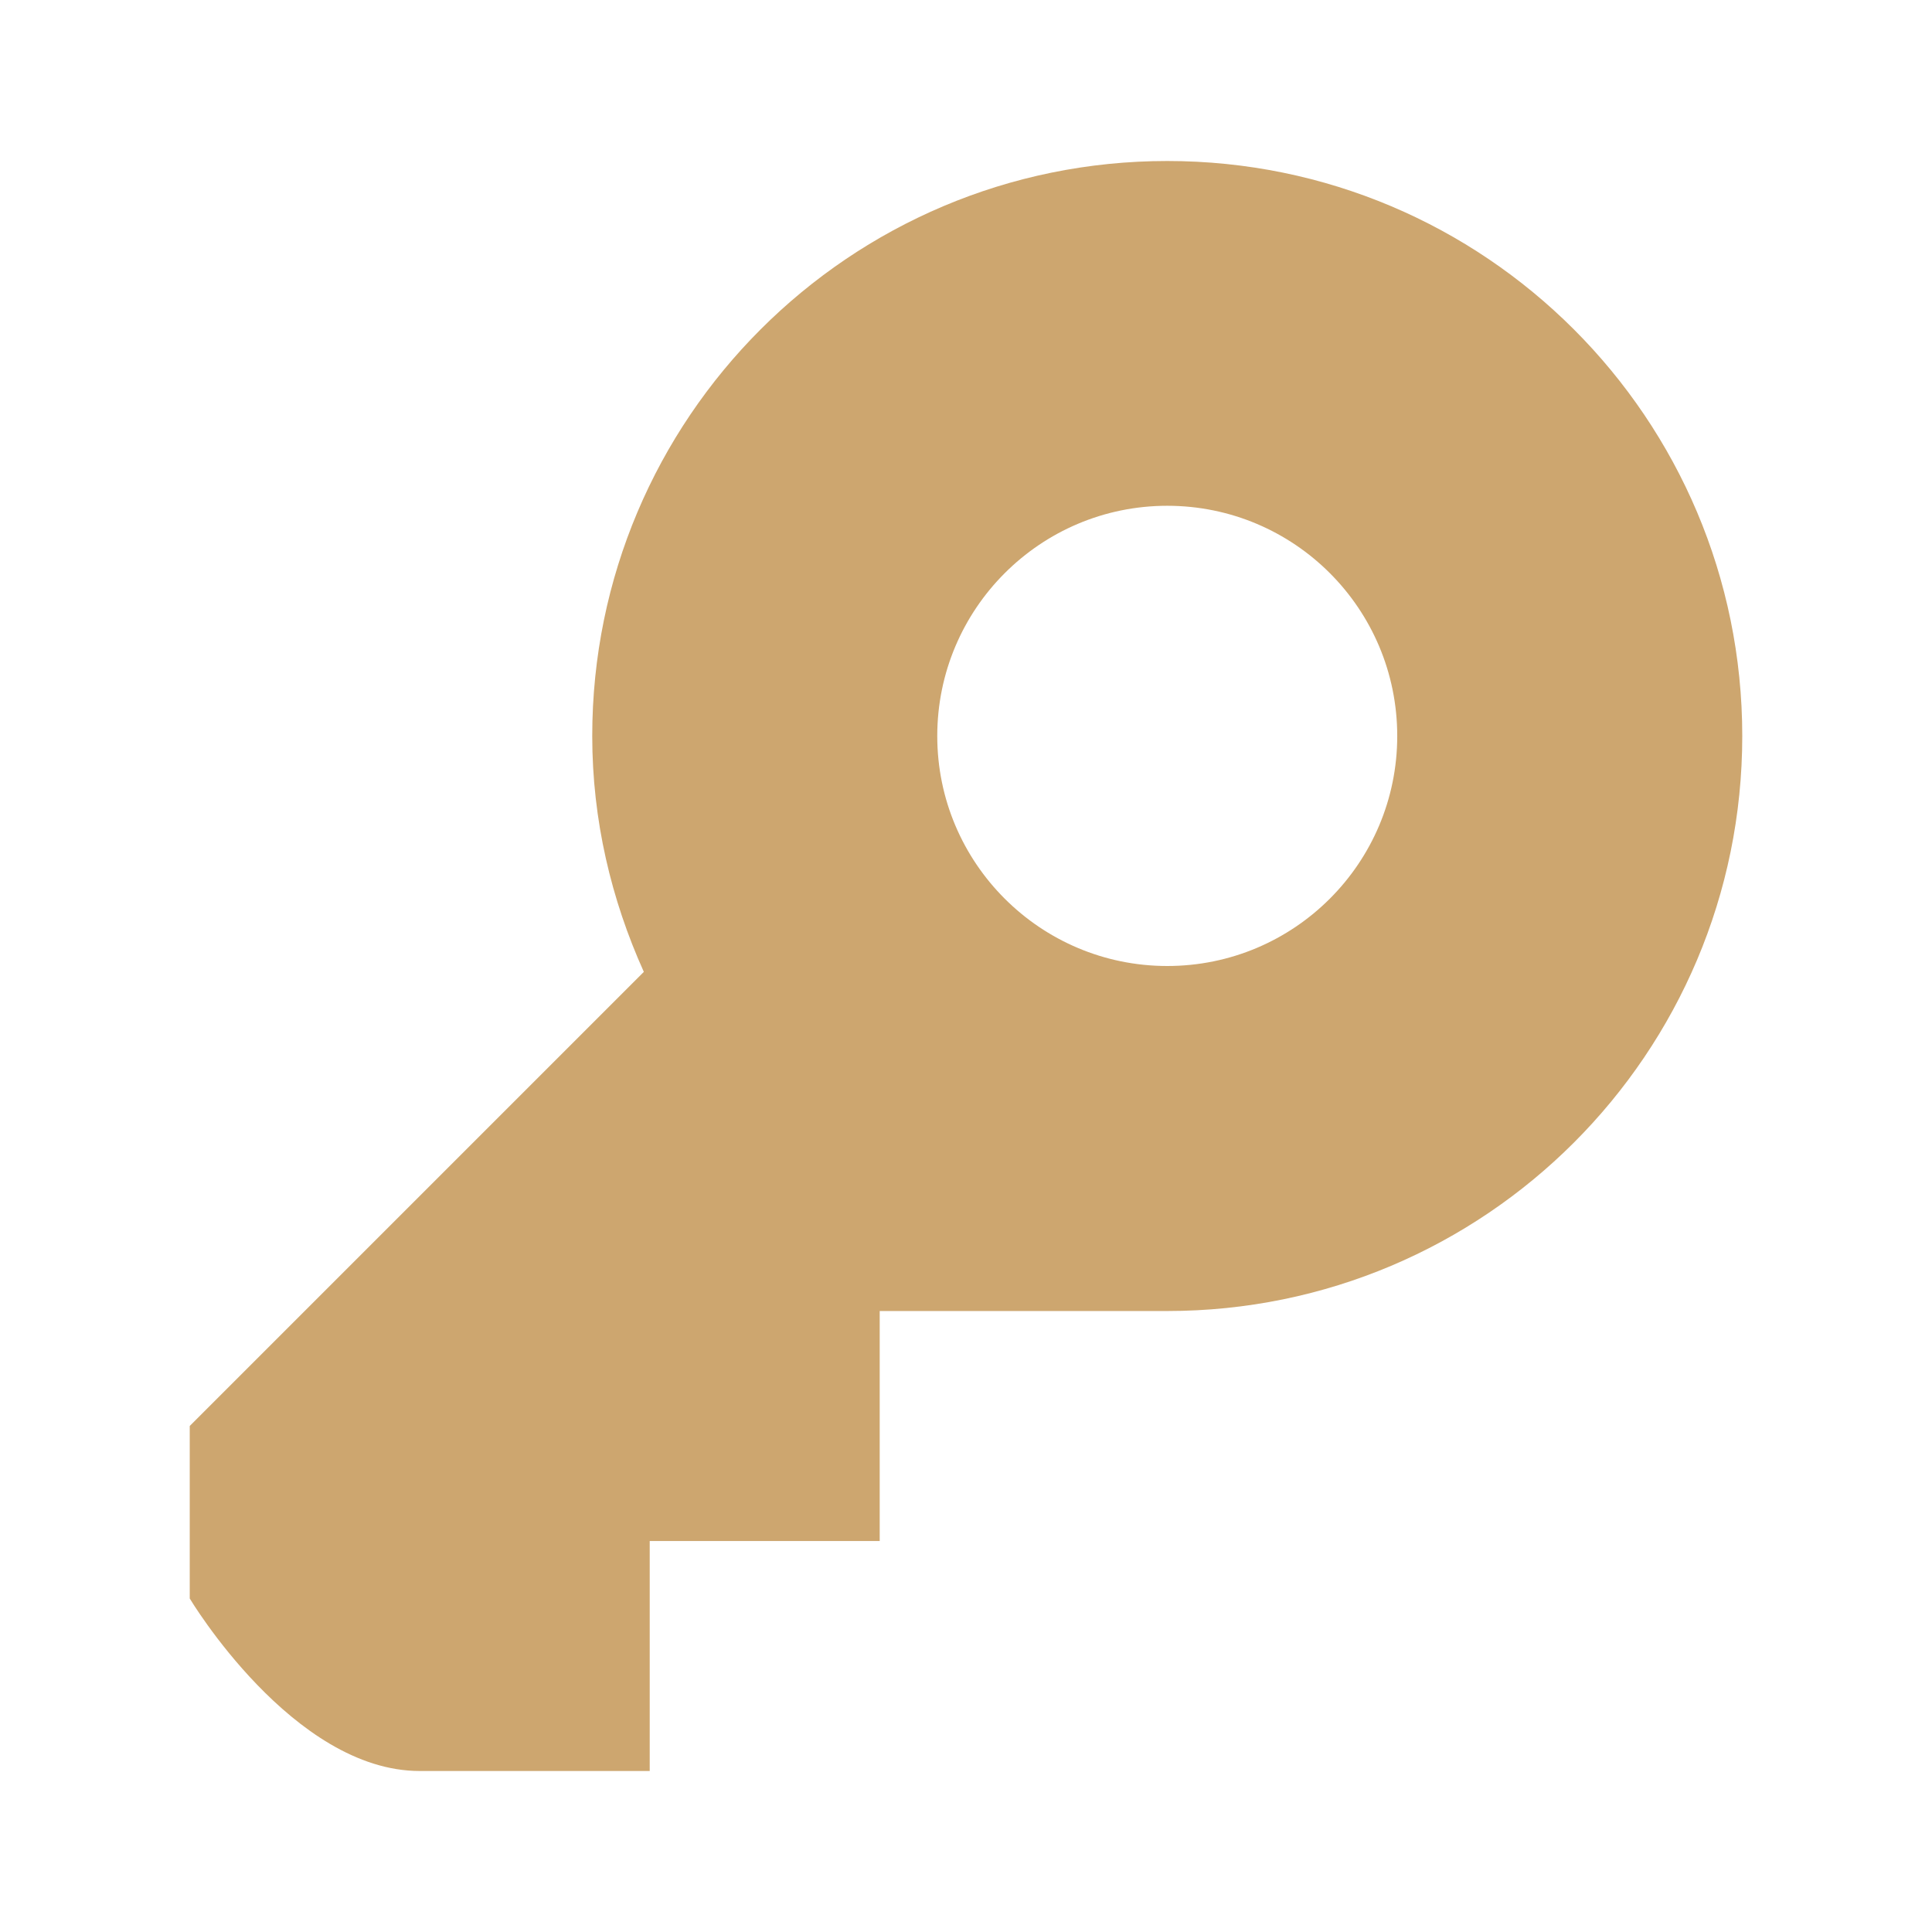
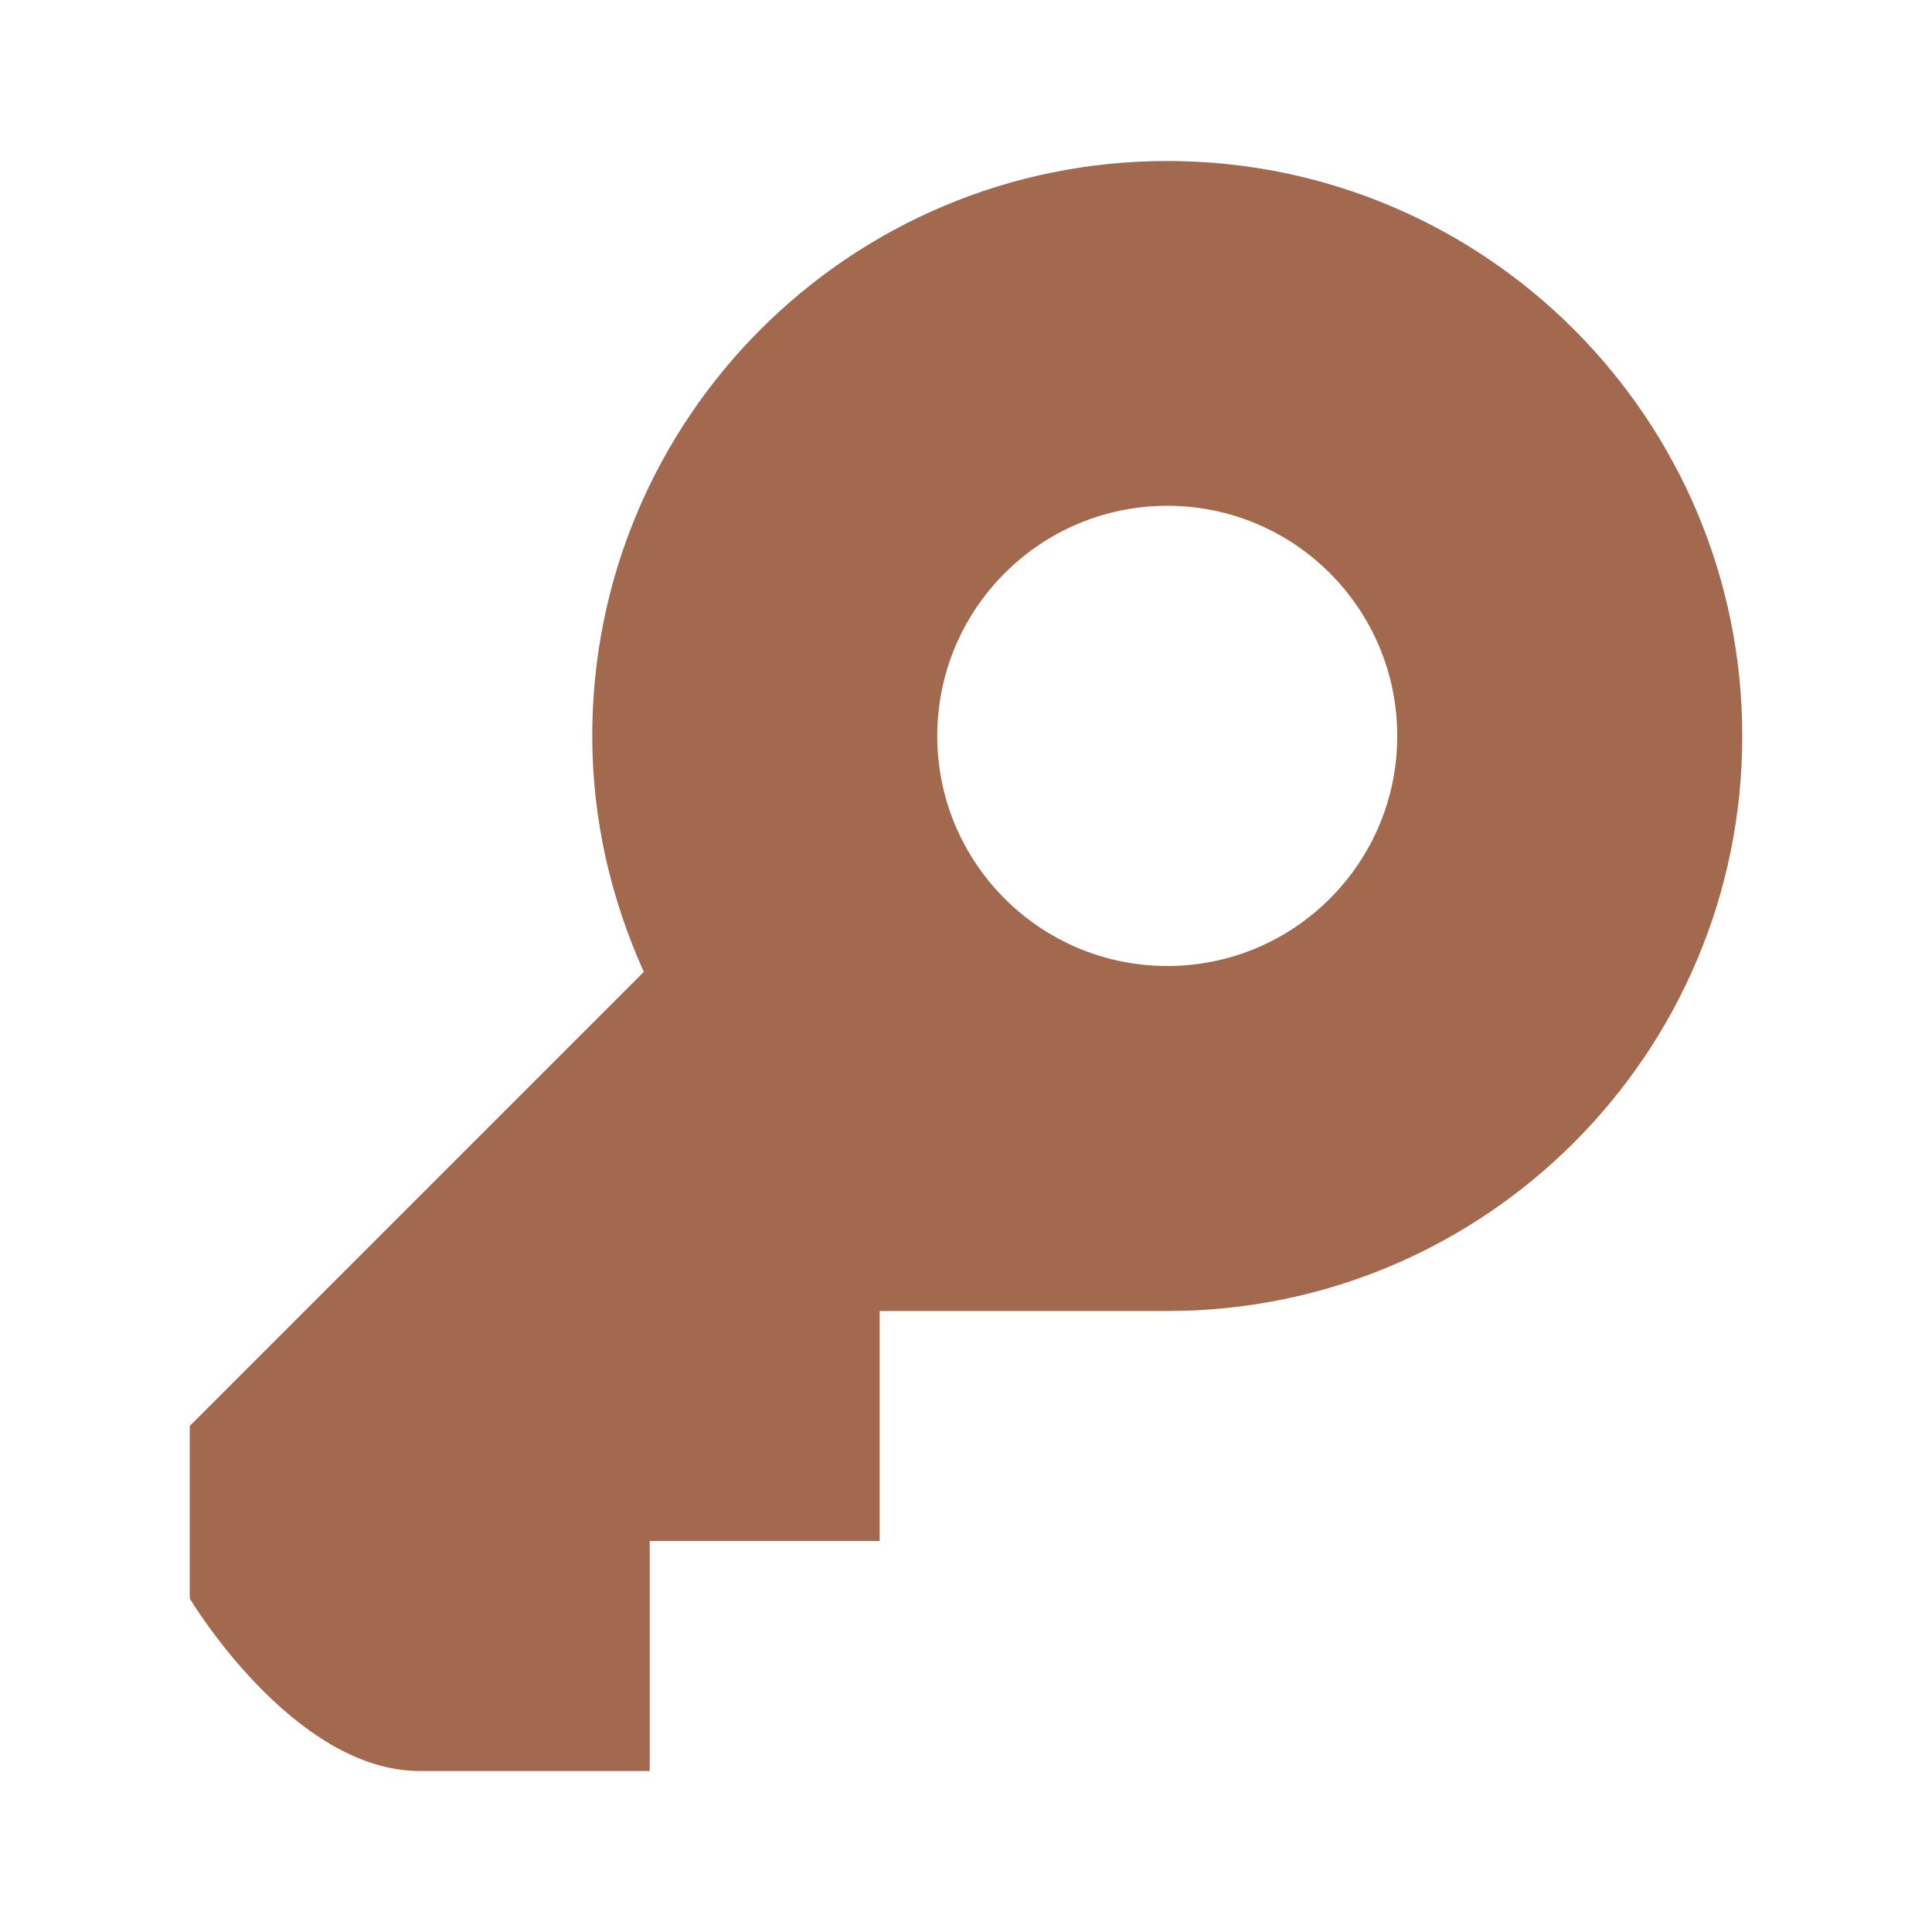
- <svg xmlns="http://www.w3.org/2000/svg" id="svg3996" viewBox="0 0 24 24" height="24" width="24" version="1.2">
+ <svg xmlns="http://www.w3.org/2000/svg" version="1.2" width="24" height="24" viewBox="0 0 24 24" id="svg3996">
  <defs id="defs4000" />
-   <path style="stroke-width:1.429;fill:#cda66f;fill-opacity:1" id="path3994" d="m 7.357,9.143 c 0,1.046 0.237,2.034 0.641,2.93 l -5.641,5.641 v 2.143 c 0,0 1.28,2.143 2.857,2.143 H 8.071 v -2.857 h 2.857 V 16.286 H 14.5 c 3.946,0 7.143,-3.197 7.143,-7.143 C 21.643,5.197 18.446,2 14.5,2 10.554,2 7.357,5.197 7.357,9.143 Z M 14.5,12 c -1.577,0 -2.857,-1.28 -2.857,-2.857 0,-1.579 1.28,-2.86 2.857,-2.86 1.579,0 2.857,1.28 2.857,2.86 C 17.357,10.72 16.079,12 14.5,12 Z" />
+   <path d="m 7.357,9.143 c 0,1.046 0.237,2.034 0.641,2.93 l -5.641,5.641 v 2.143 c 0,0 1.28,2.143 2.857,2.143 H 8.071 v -2.857 h 2.857 V 16.286 H 14.5 c 3.946,0 7.143,-3.197 7.143,-7.143 C 21.643,5.197 18.446,2 14.5,2 10.554,2 7.357,5.197 7.357,9.143 Z M 14.5,12 c -1.577,0 -2.857,-1.28 -2.857,-2.857 0,-1.579 1.28,-2.86 2.857,-2.86 1.579,0 2.857,1.28 2.857,2.86 C 17.357,10.72 16.079,12 14.5,12 Z" id="path3994" style="stroke-width:1.429;fill:#a2694f;fill-opacity:1" />
</svg>
